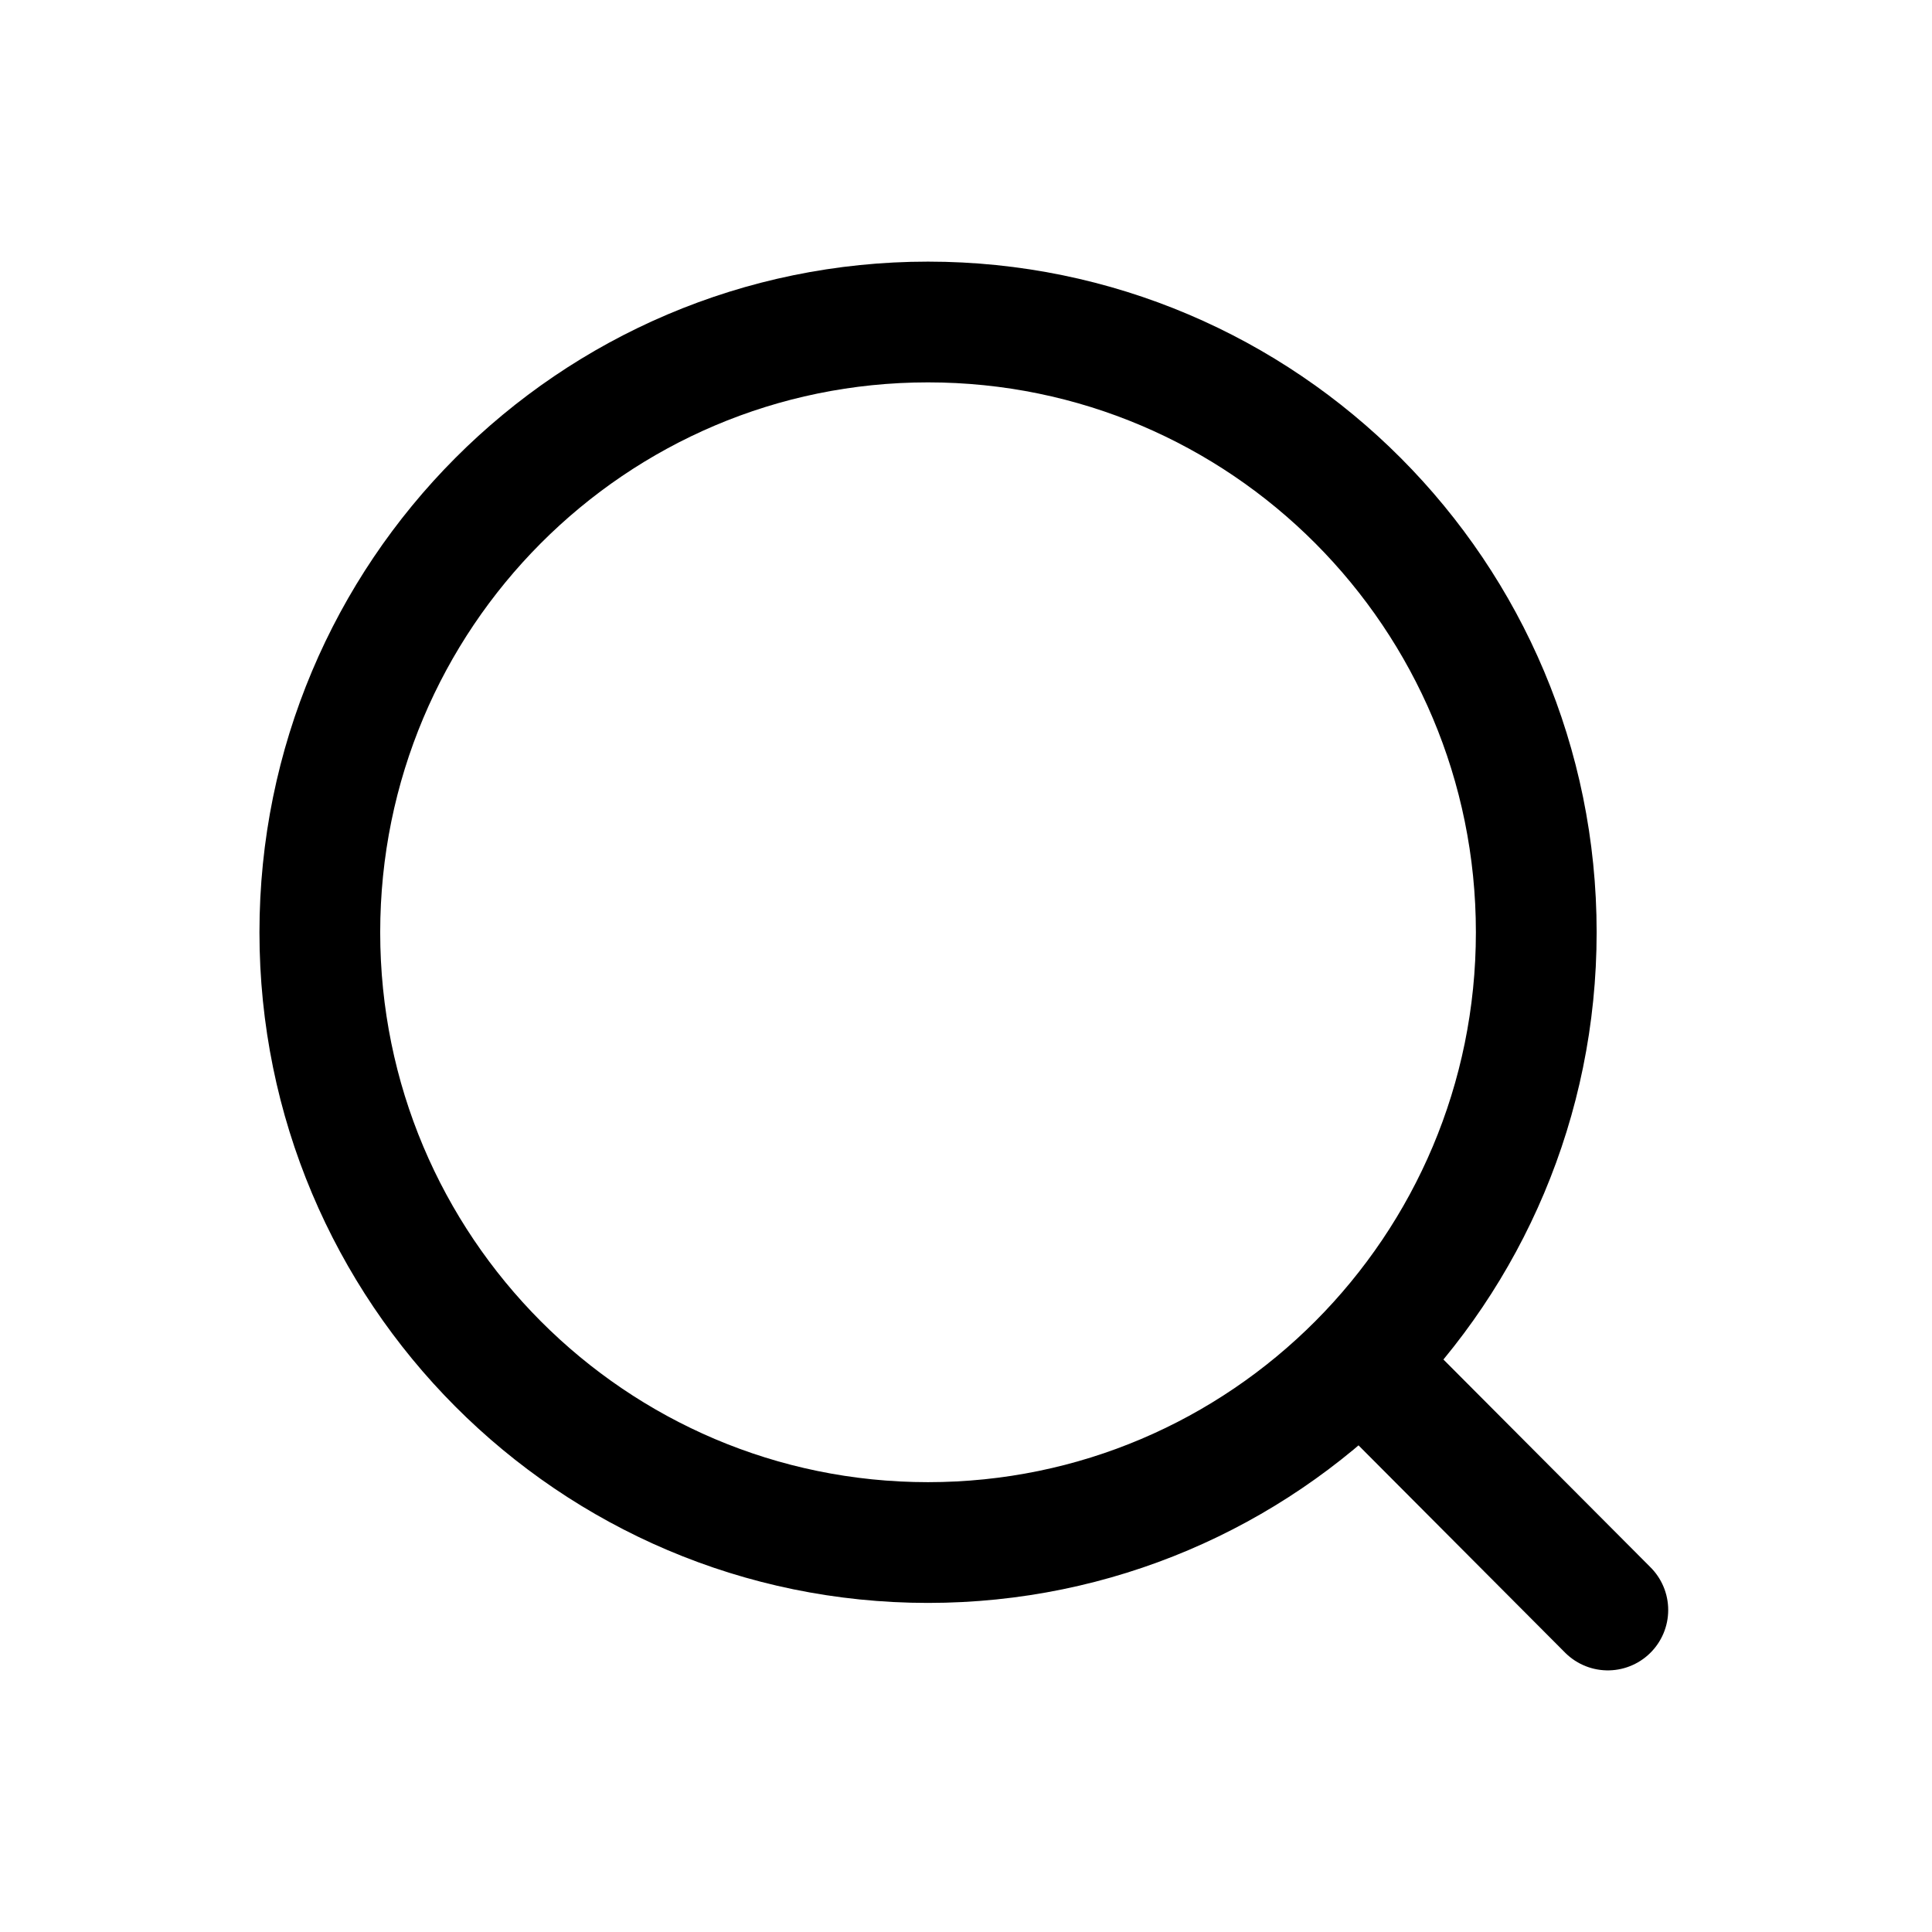
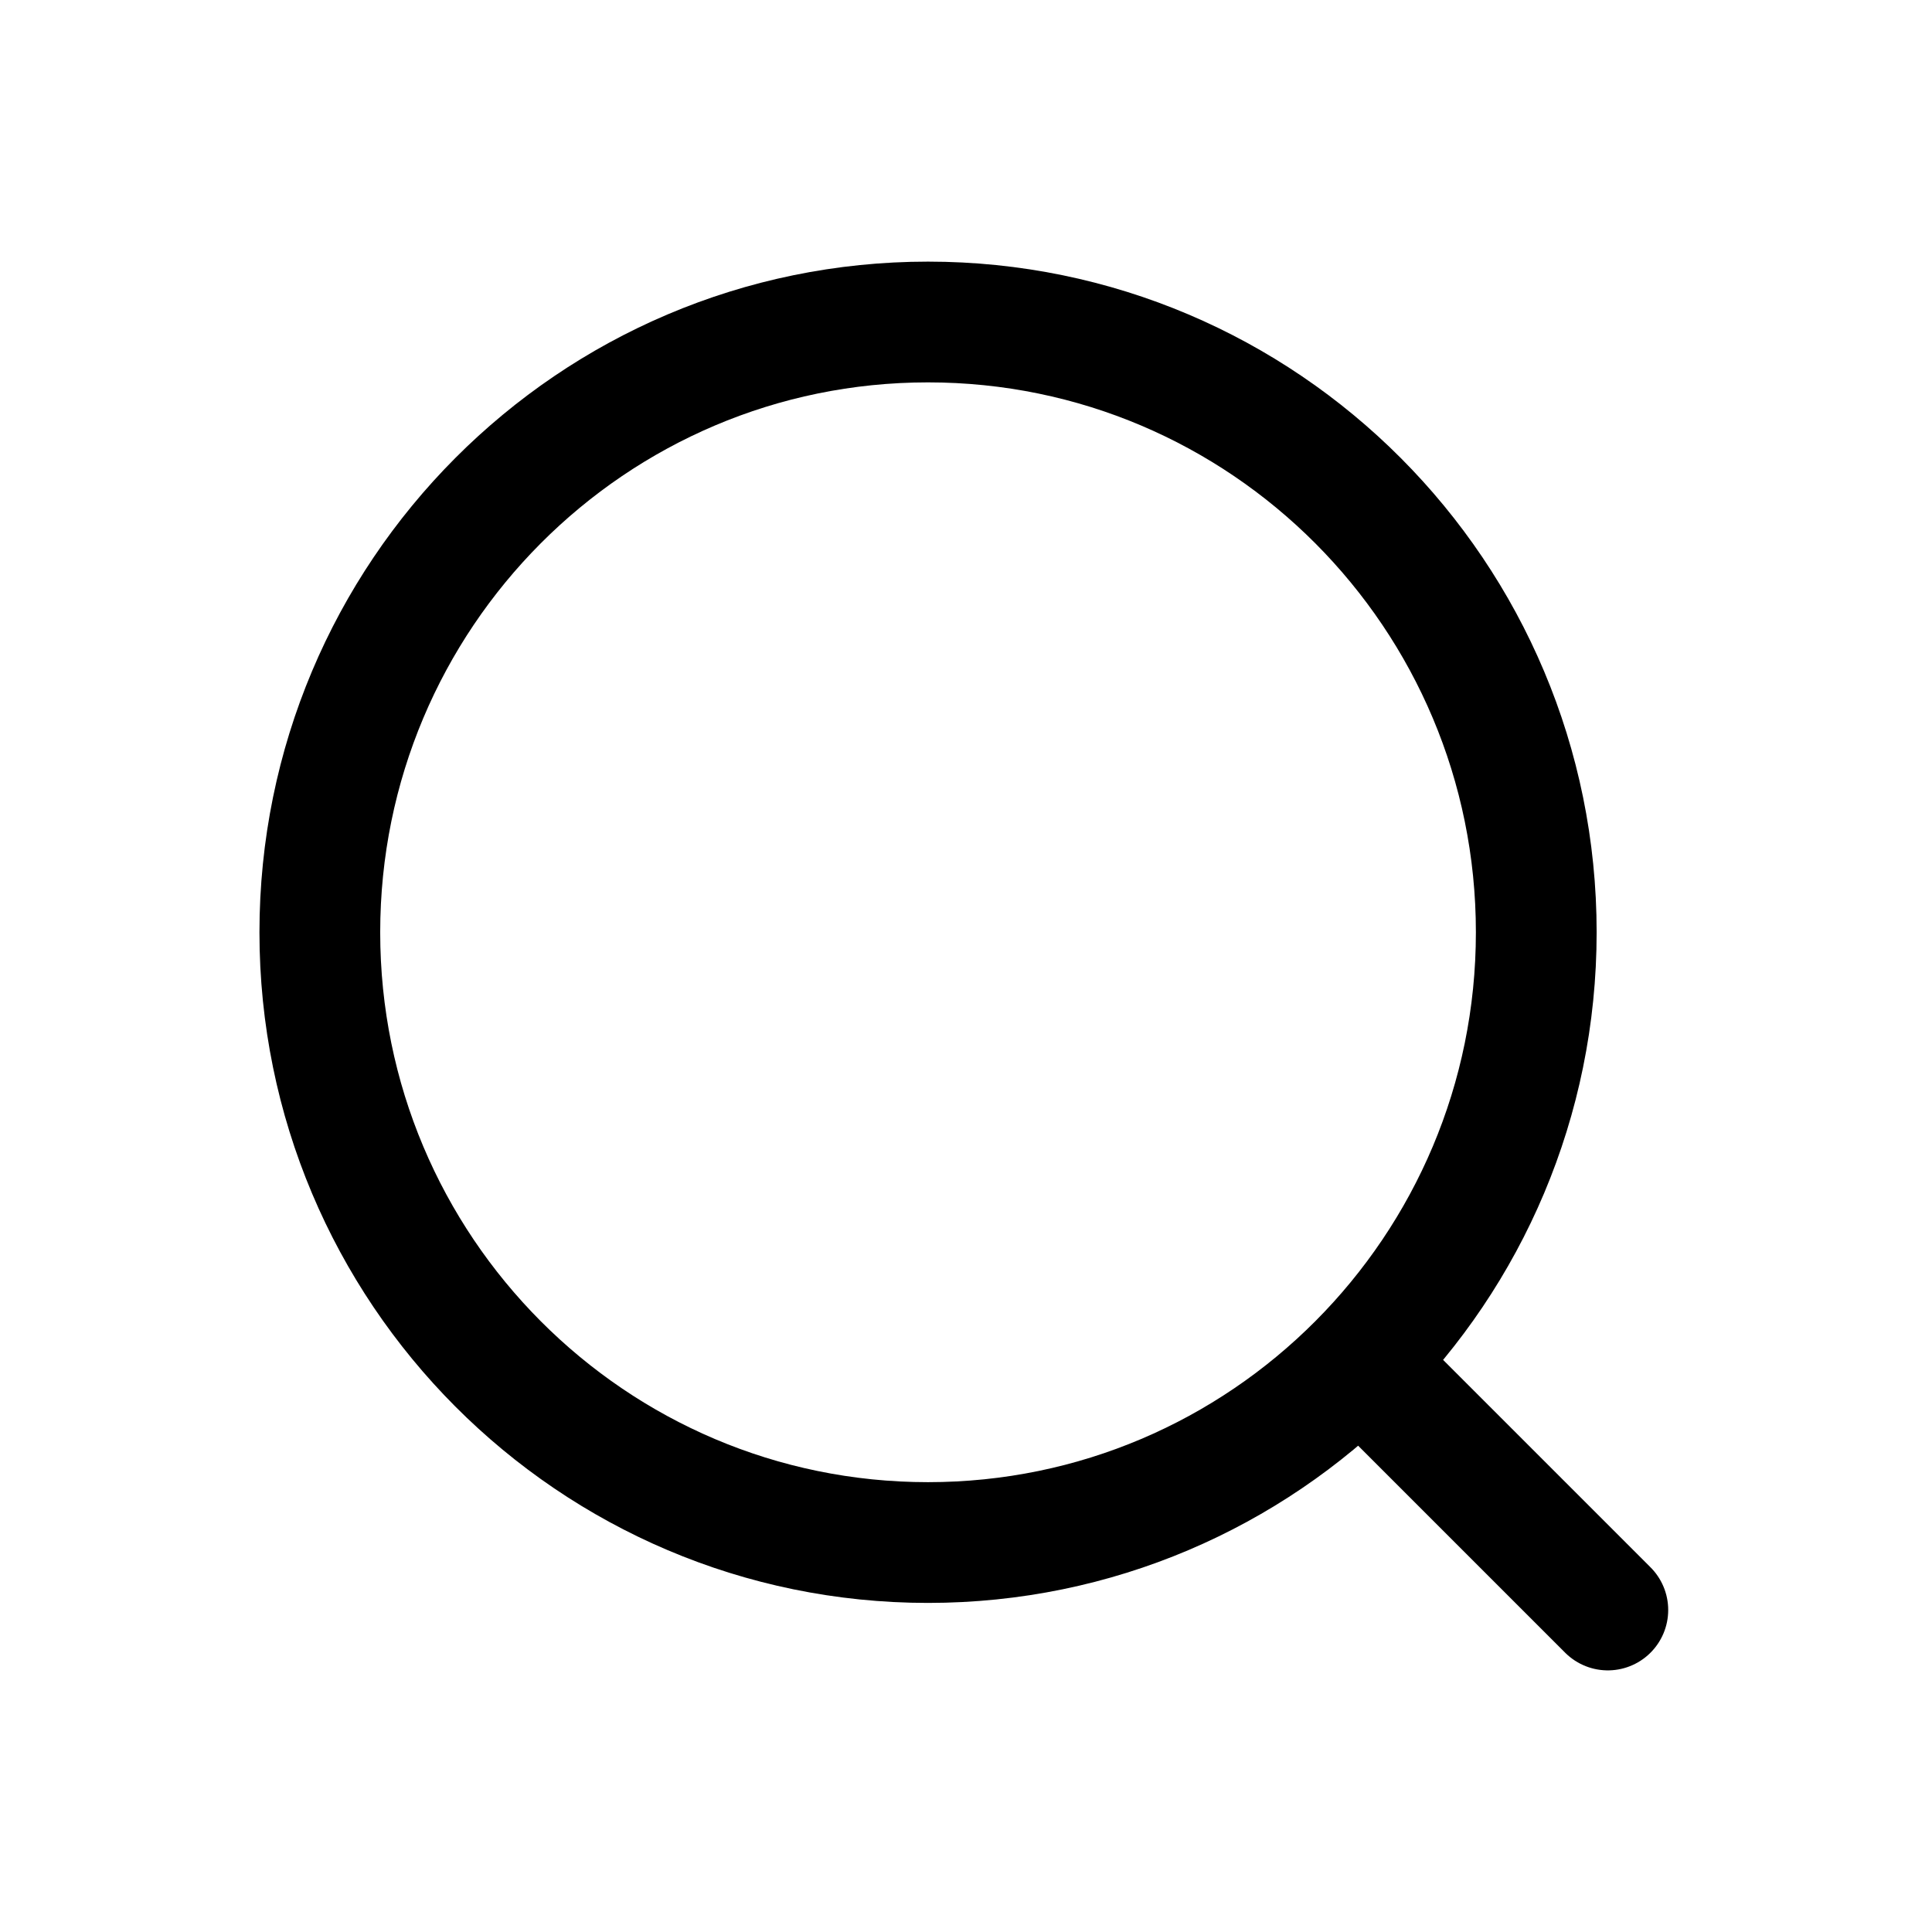
<svg xmlns="http://www.w3.org/2000/svg" width="24" height="24" fill="none" viewBox="0 0 24 24" stroke-width="1.5" stroke-linecap="round" stroke-linejoin="round" stroke="currentColor">
-   <path d="M17.36 17.378 19.973 20m-.889-8.419c0 4.187-3.383 7.581-7.556 7.581-4.172 0-7.555-3.394-7.555-7.58C3.973 7.393 7.356 4 11.528 4c4.173 0 7.556 3.394 7.556 7.581Z" />
+   <path d="m16.893 16.92 3.08 3.08m-.889-8.419c0 4.187-3.383 7.581-7.556 7.581-4.172 0-7.555-3.394-7.555-7.58C3.973 7.393 7.356 4 11.528 4c4.173 0 7.556 3.394 7.556 7.581Z" />
</svg>
